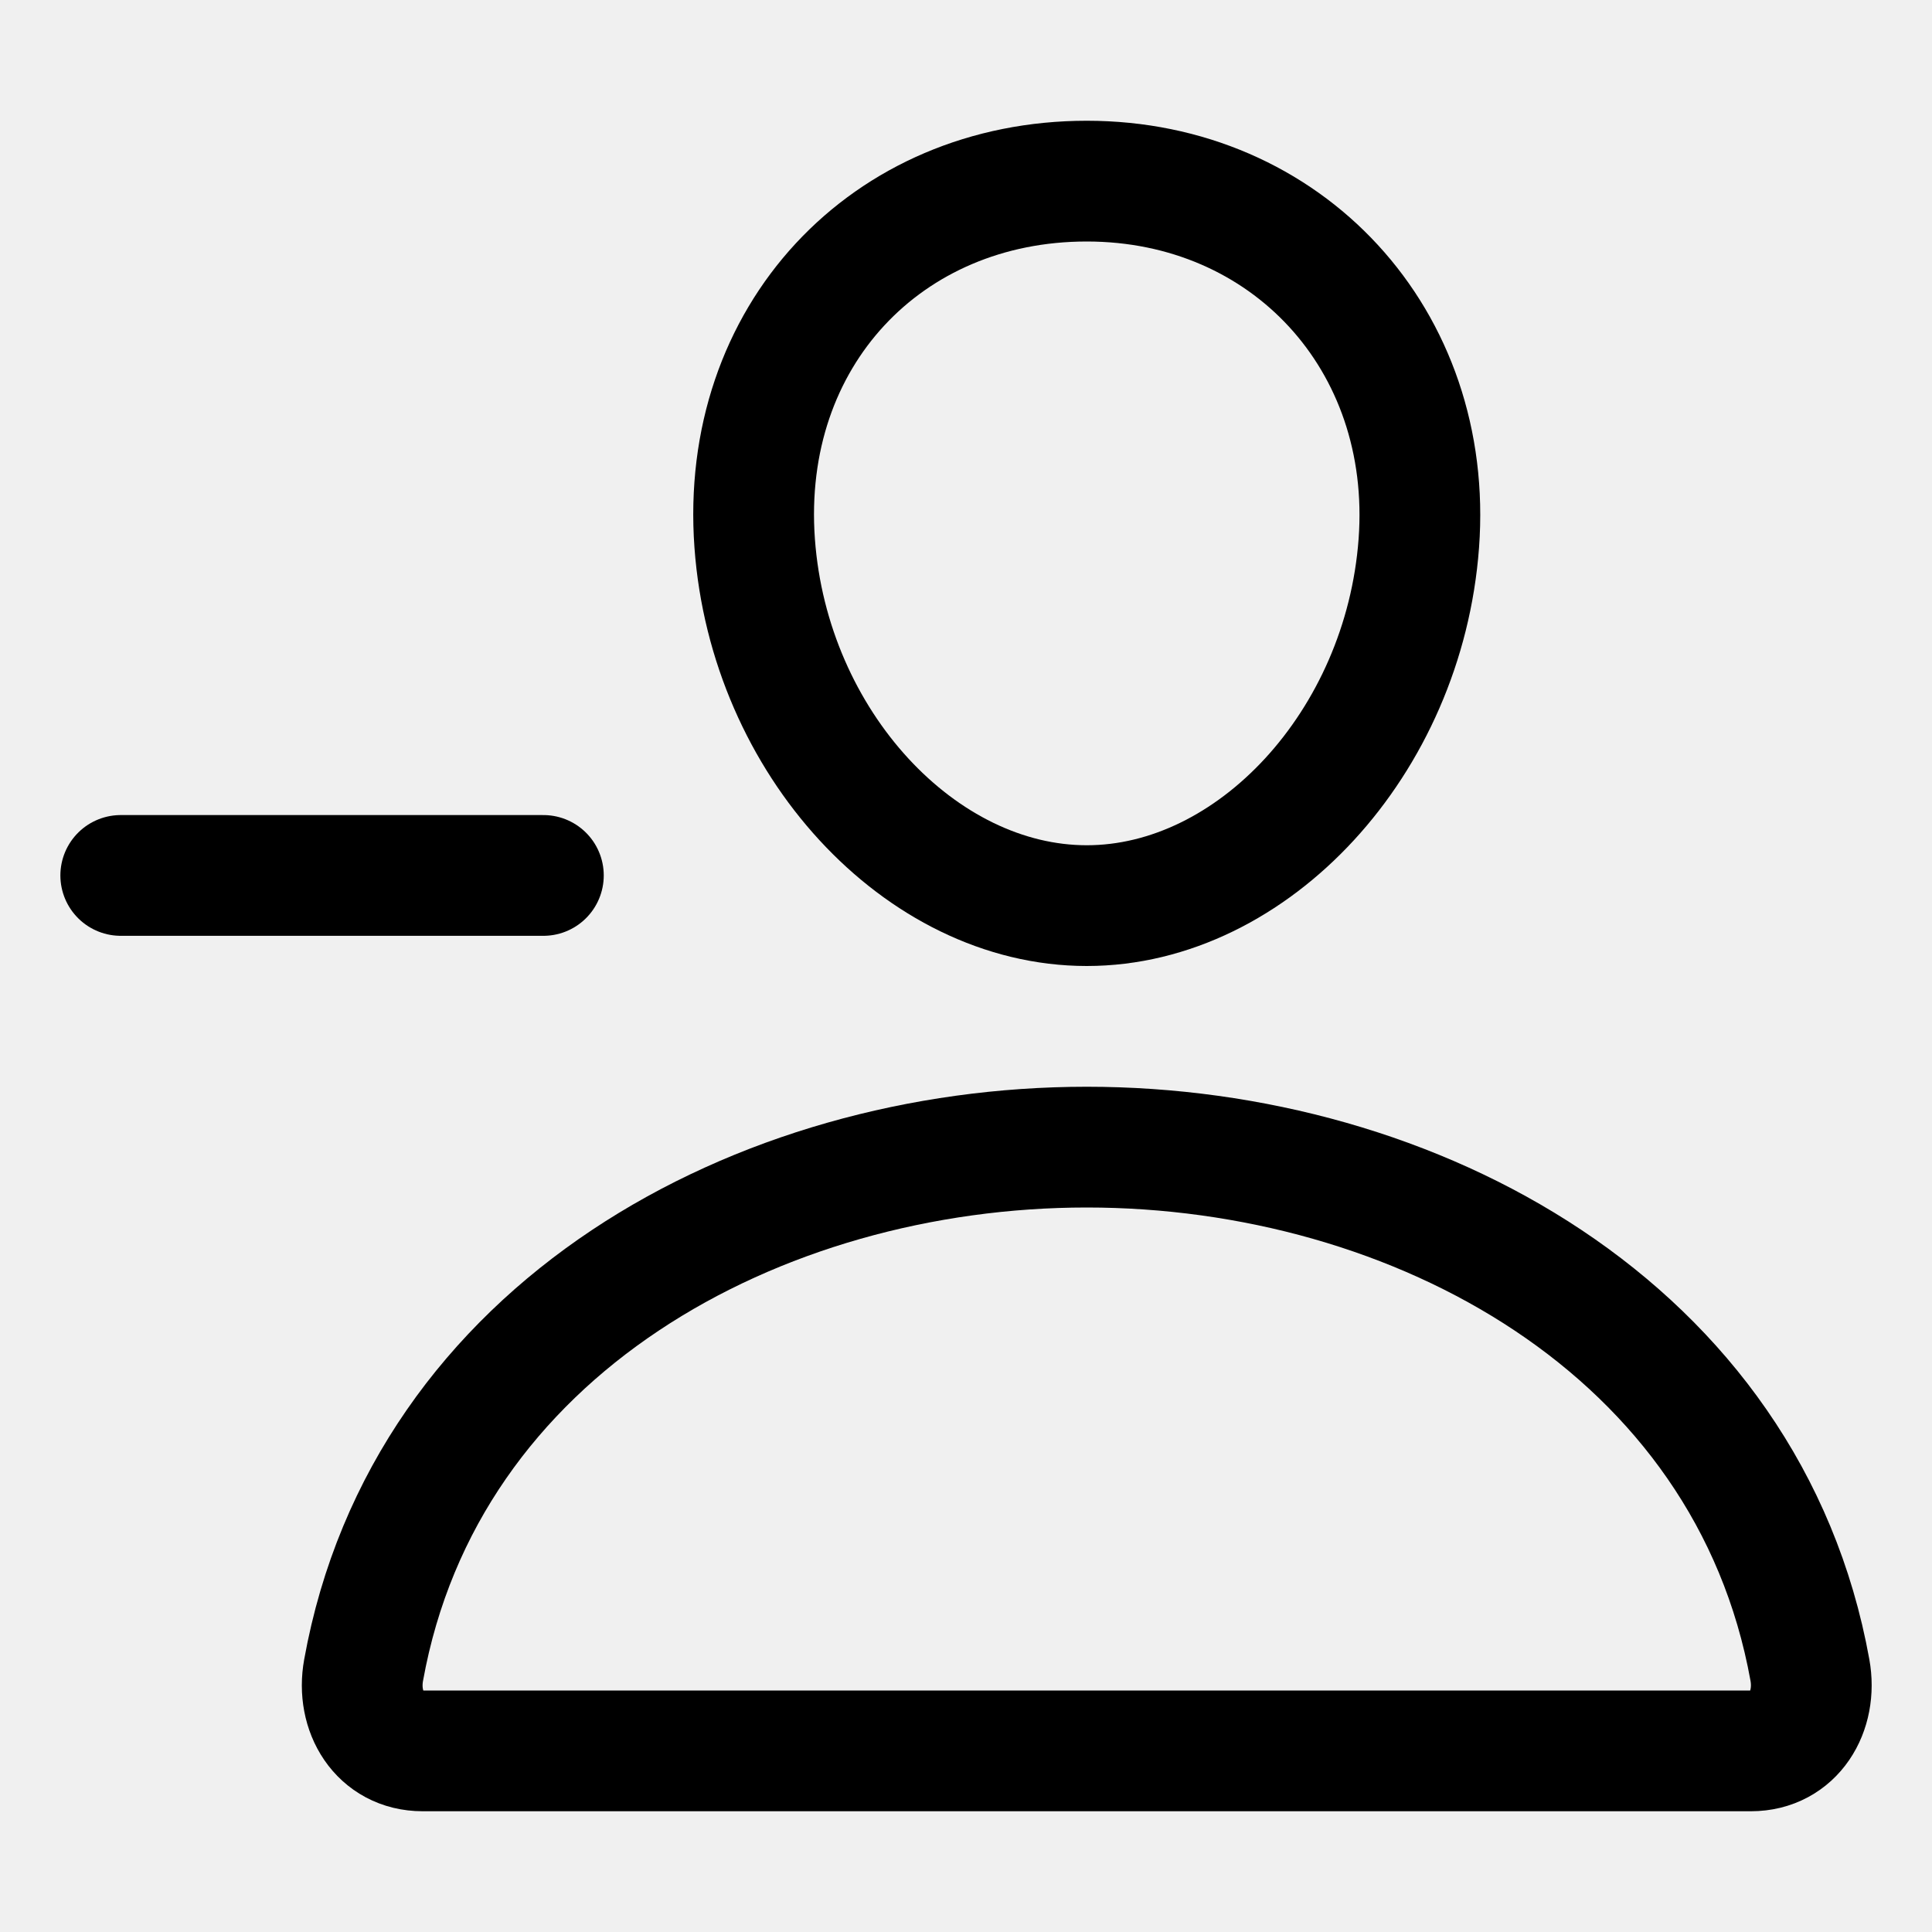
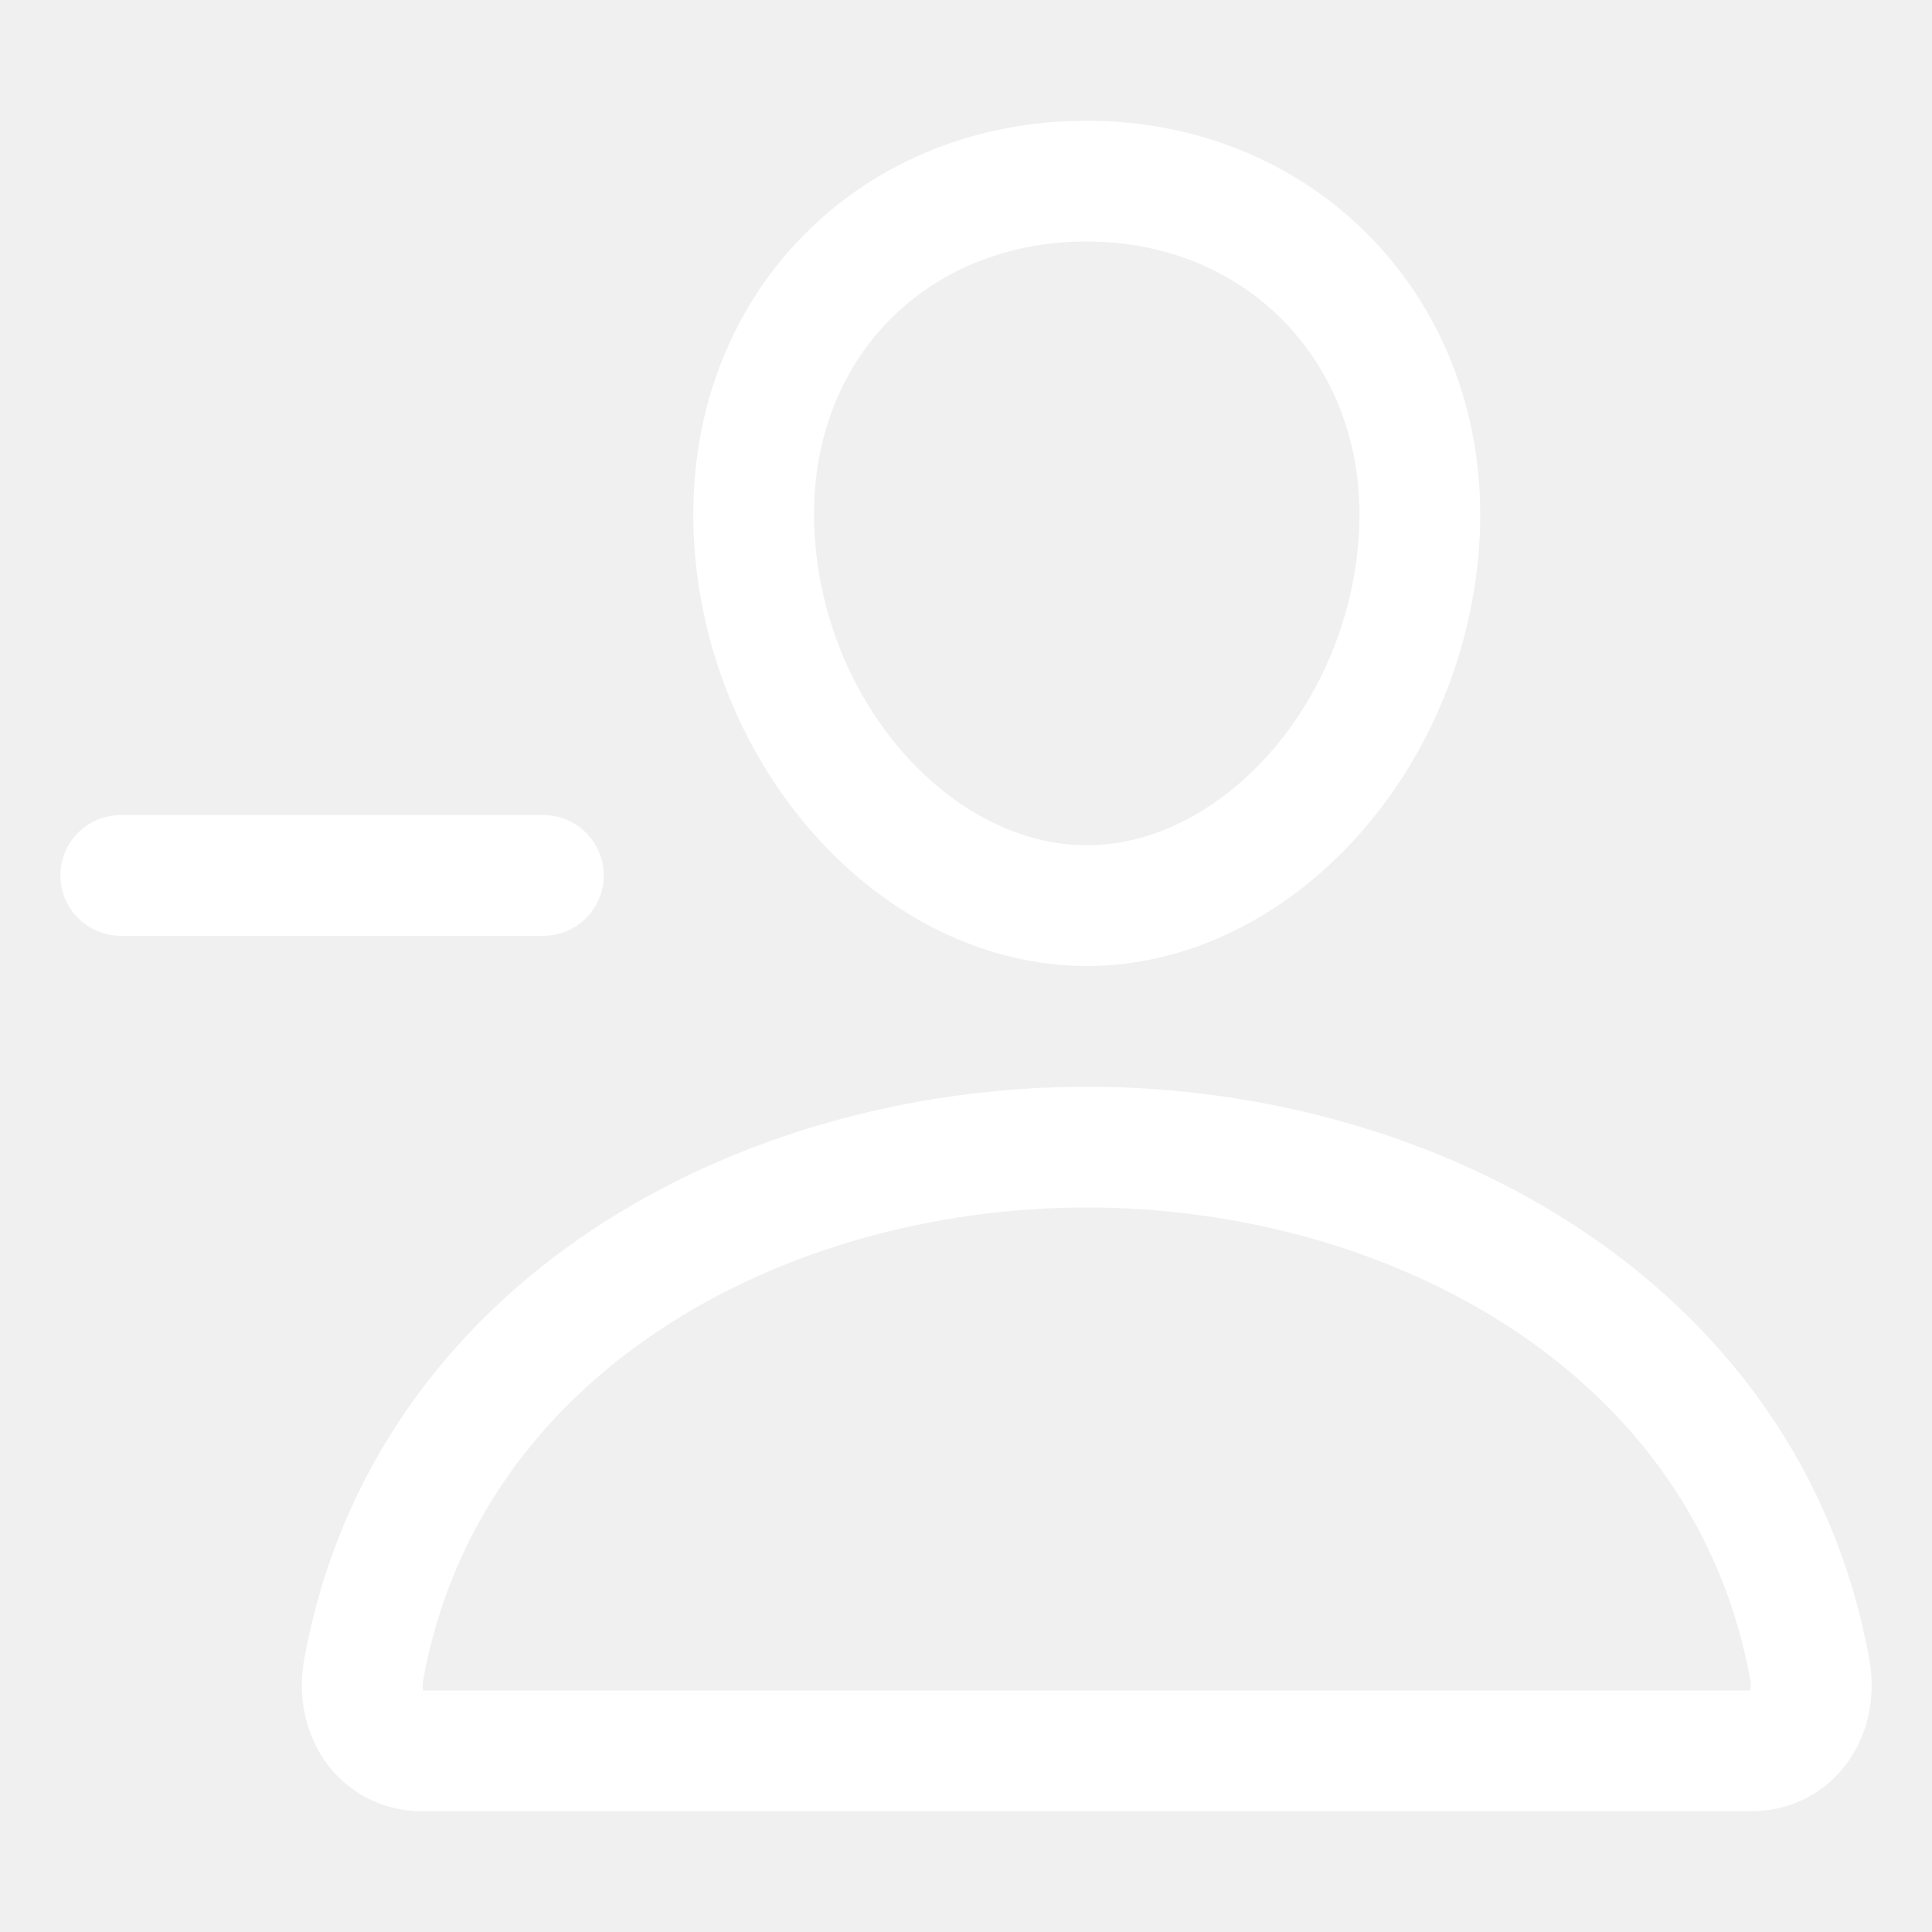
<svg xmlns="http://www.w3.org/2000/svg" width="512" height="512" viewBox="0 0 512 512">
-   <path d="M376,144c-3.92,52.87-44,96-88,96s-84.15-43.12-88-96c-4-55,35-96,88-96S380,90,376,144Z" style="fill:none;stroke:#000;stroke-linecap:round;stroke-linejoin:round;stroke-width:32px" />
-   <path d="M288,304c-87,0-175.3,48-191.64,138.6-2,10.92,4.21,21.4,15.65,21.4H464c11.44,0,17.62-10.48,15.65-21.4C463.3,352,375,304,288,304Z" style="fill:none;stroke:#000;stroke-miterlimit:10;stroke-width:32px" />
-   <line x1="144" y1="232" x2="32" y2="232" style="fill:none;stroke:#000;stroke-linecap:round;stroke-linejoin:round;stroke-width:32px" />
+   <path d="M376,144c-3.92,52.87-44,96-88,96s-84.15-43.12-88-96c-4-55,35-96,88-96S380,90,376,144Z" style="fill:none;stroke:#ffffff;stroke-linecap:round;stroke-linejoin:round;stroke-width:32px" />
+   <path d="M288,304c-87,0-175.3,48-191.64,138.6-2,10.92,4.21,21.4,15.65,21.4H464c11.44,0,17.62-10.48,15.65-21.4C463.3,352,375,304,288,304Z" style="fill:none;stroke:#ffffff;stroke-miterlimit:10;stroke-width:32px" />
+   <line x1="144" y1="232" x2="32" y2="232" style="fill:none;stroke:#ffffff;stroke-linecap:round;stroke-linejoin:round;stroke-width:32px" />
</svg>
